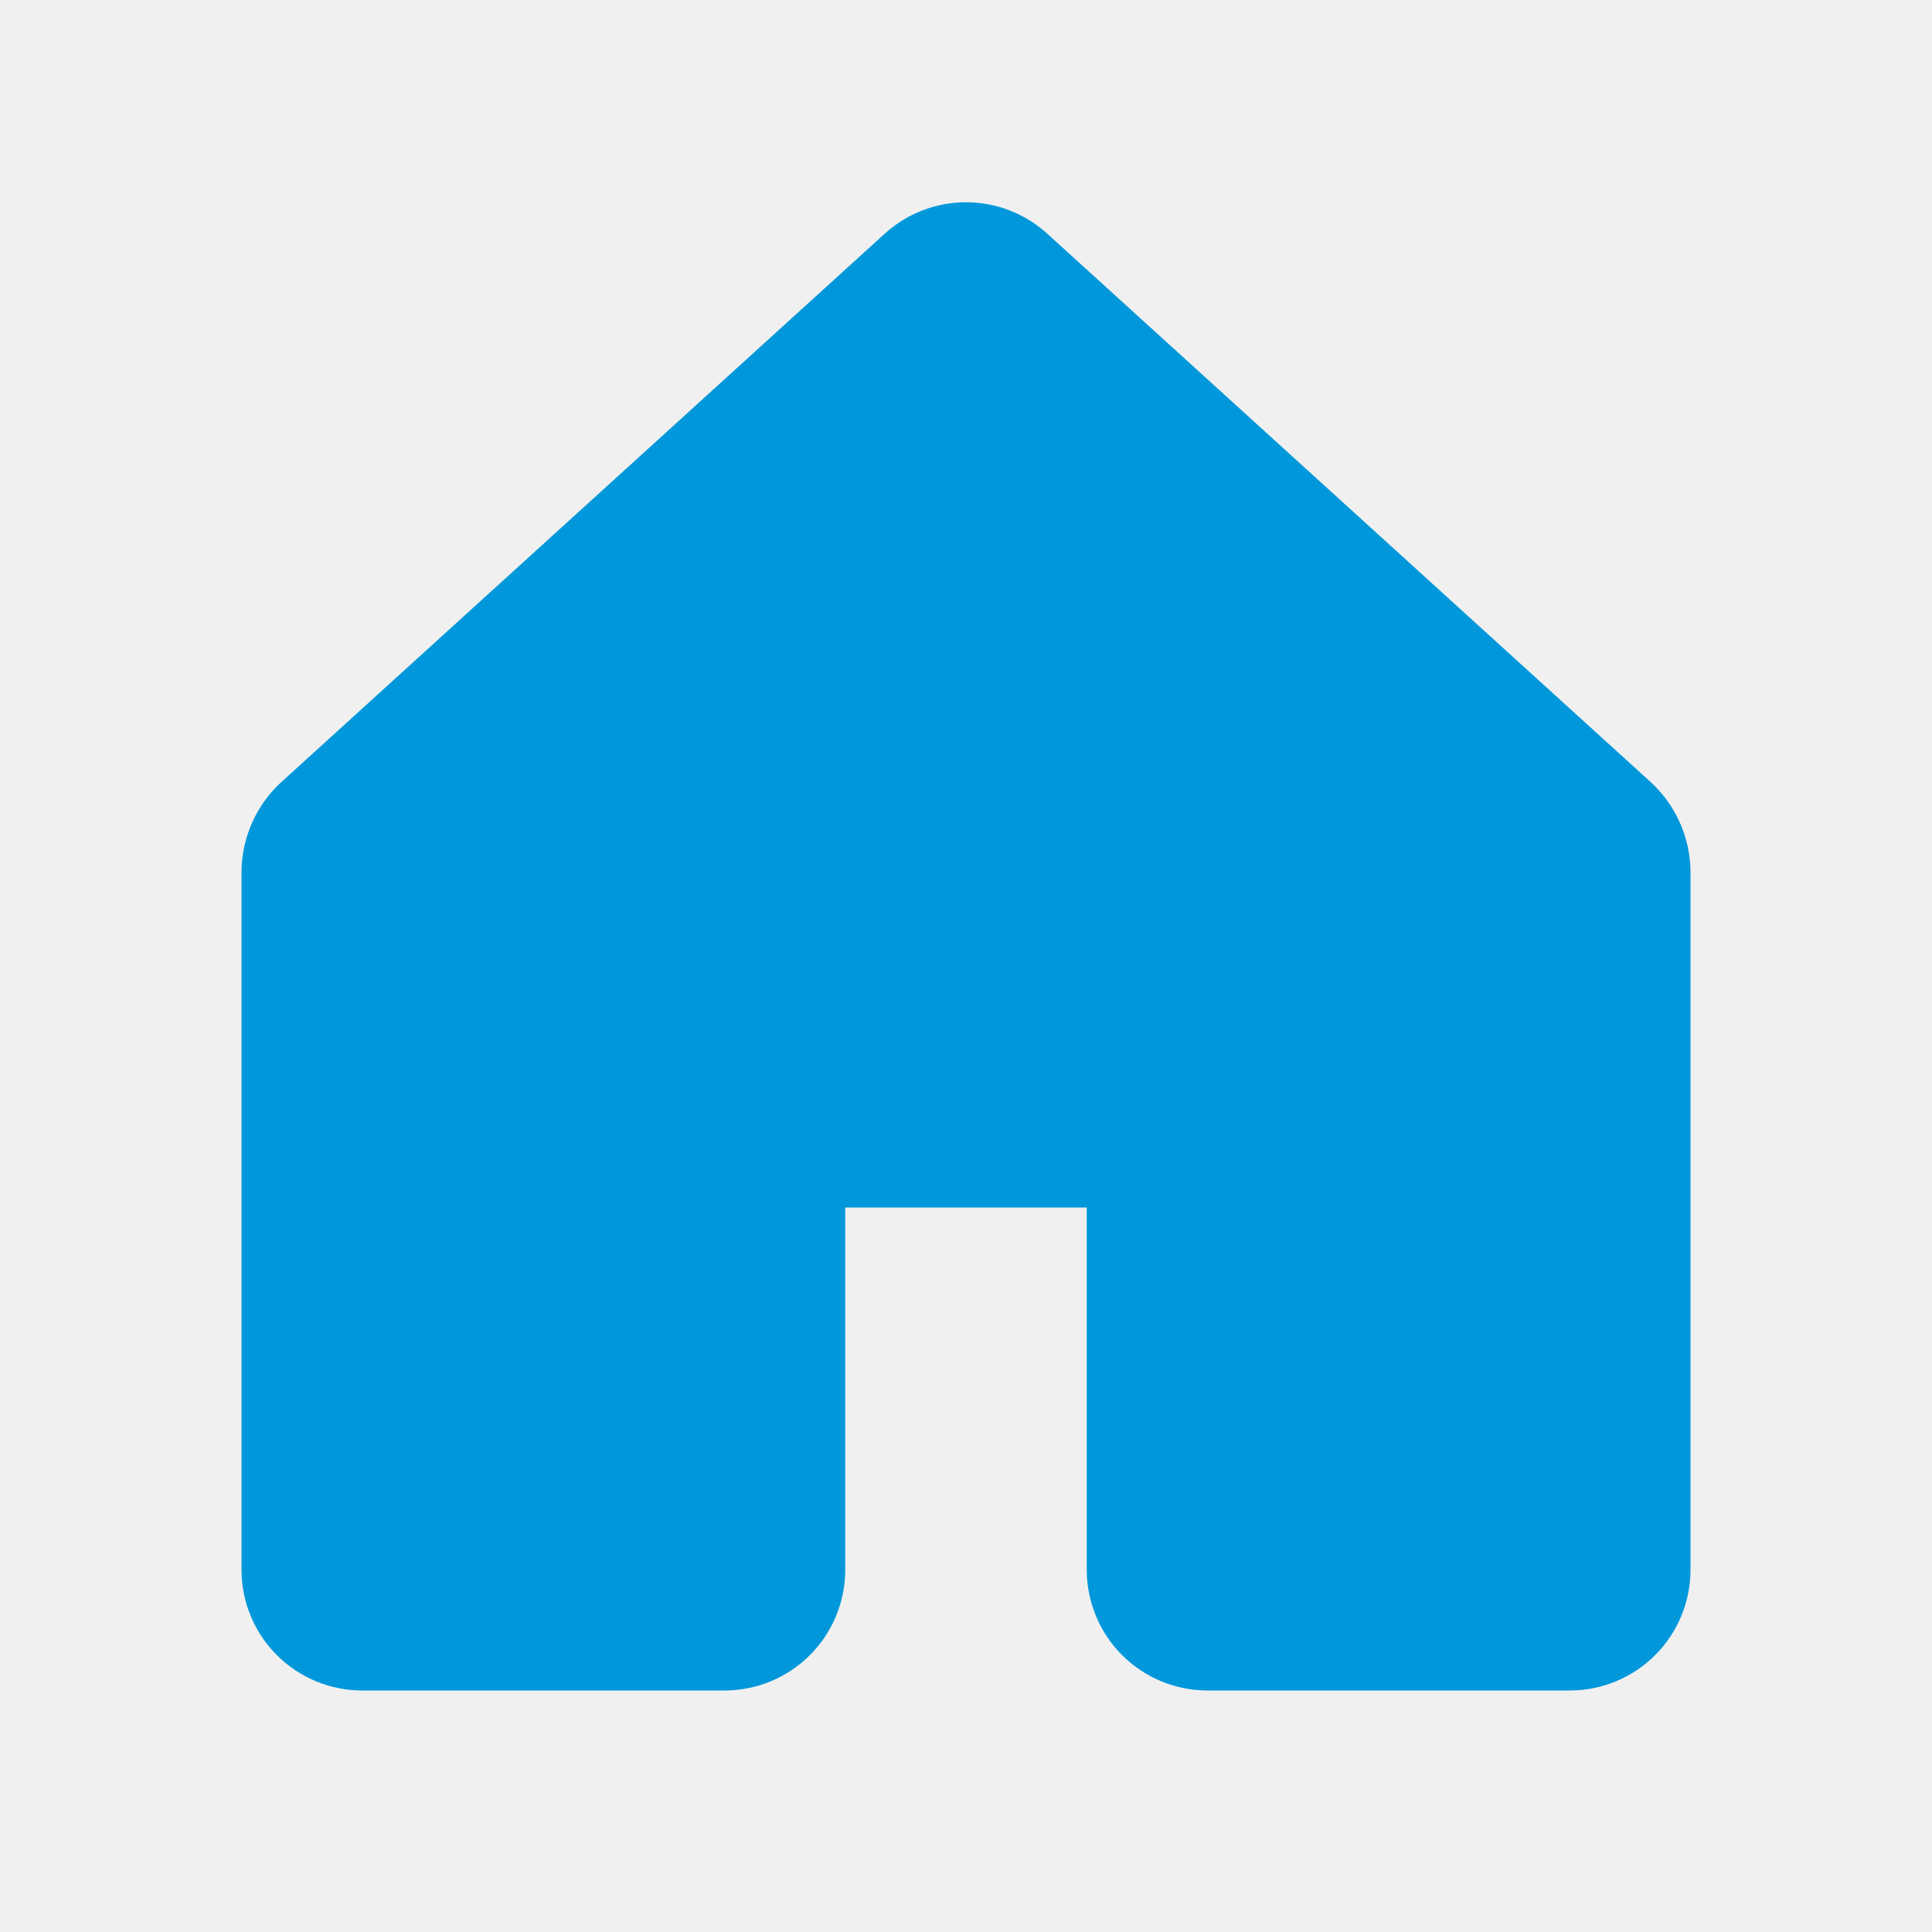
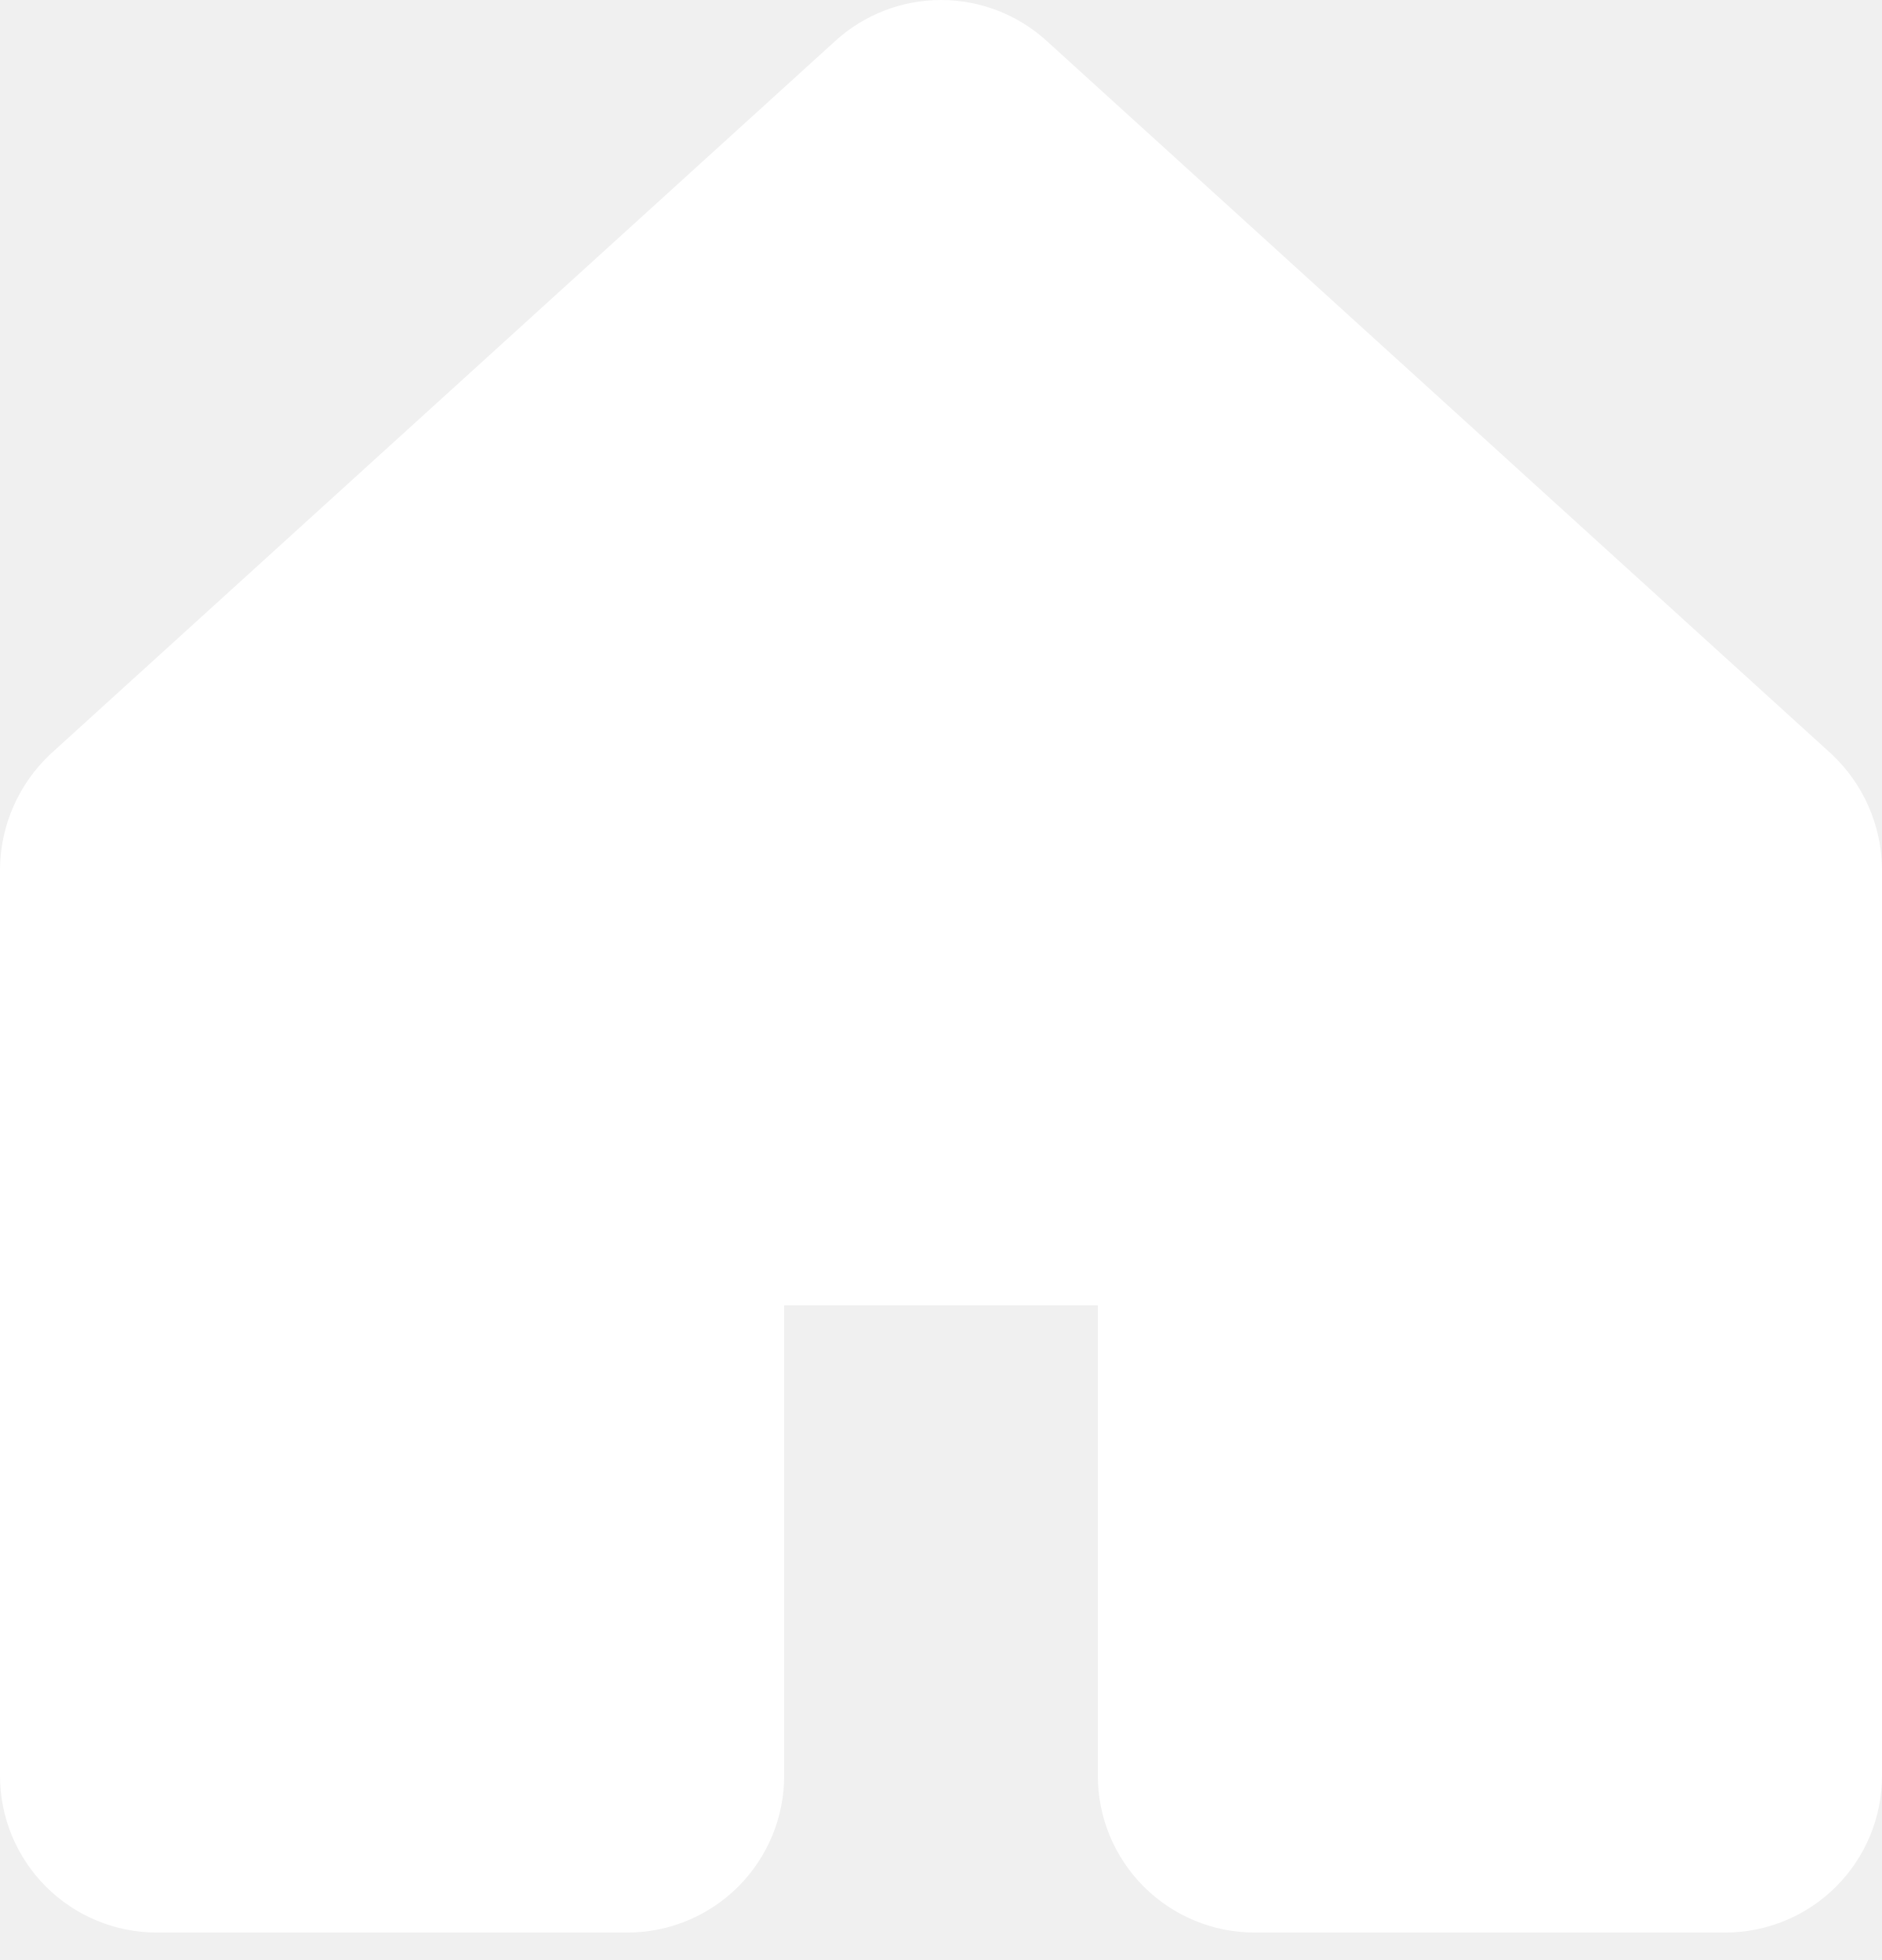
- <svg xmlns="http://www.w3.org/2000/svg" width="32" height="32" viewBox="0 0 32 32" fill="none">
-   <path d="M19 26V20C19 19.735 18.895 19.48 18.707 19.293C18.52 19.105 18.265 19 18 19H14C13.735 19 13.48 19.105 13.293 19.293C13.105 19.48 13 19.735 13 20V26C13 26.265 12.895 26.52 12.707 26.707C12.52 26.895 12.265 27 12 27H6C5.735 27 5.48 26.895 5.293 26.707C5.105 26.52 5 26.265 5 26V14.438C5.002 14.299 5.032 14.163 5.088 14.036C5.144 13.909 5.224 13.795 5.325 13.7L15.325 4.612C15.509 4.444 15.75 4.35 16 4.35C16.25 4.35 16.491 4.444 16.675 4.612L26.675 13.7C26.776 13.795 26.856 13.909 26.912 14.036C26.968 14.163 26.998 14.299 27 14.438V26C27 26.265 26.895 26.52 26.707 26.707C26.52 26.895 26.265 27 26 27H20C19.735 27 19.48 26.895 19.293 26.707C19.105 26.52 19 26.265 19 26Z" fill="#0198DB" stroke="#0198DB" stroke-width="2" stroke-linecap="round" stroke-linejoin="round" />
+ <svg xmlns="http://www.w3.org/2000/svg" width="24" height="25" viewBox="0 0 24 25" fill="none">
+   <path d="M15 22.65V16.65C15 16.384 14.895 16.13 14.707 15.943C14.52 15.755 14.265 15.65 14 15.65H10C9.735 15.65 9.48 15.755 9.293 15.943C9.105 16.13 9 16.384 9 16.65V22.65C9 22.915 8.895 23.169 8.707 23.357C8.52 23.544 8.265 23.65 8 23.65H2C1.735 23.65 1.48 23.544 1.293 23.357C1.105 23.169 1 22.915 1 22.65V11.087C1.002 10.949 1.032 10.812 1.088 10.686C1.144 10.559 1.224 10.445 1.325 10.35L11.325 1.262C11.509 1.094 11.75 1 12 1C12.25 1 12.491 1.094 12.675 1.262L22.675 10.35C22.776 10.445 22.856 10.559 22.912 10.686C22.968 10.812 22.998 10.949 23 11.087V22.65C23 22.915 22.895 23.169 22.707 23.357C22.52 23.544 22.265 23.65 22 23.65H16C15.735 23.65 15.48 23.544 15.293 23.357C15.105 23.169 15 22.915 15 22.65Z" fill="white" stroke="white" stroke-width="2" stroke-linecap="round" stroke-linejoin="round" />
</svg>
